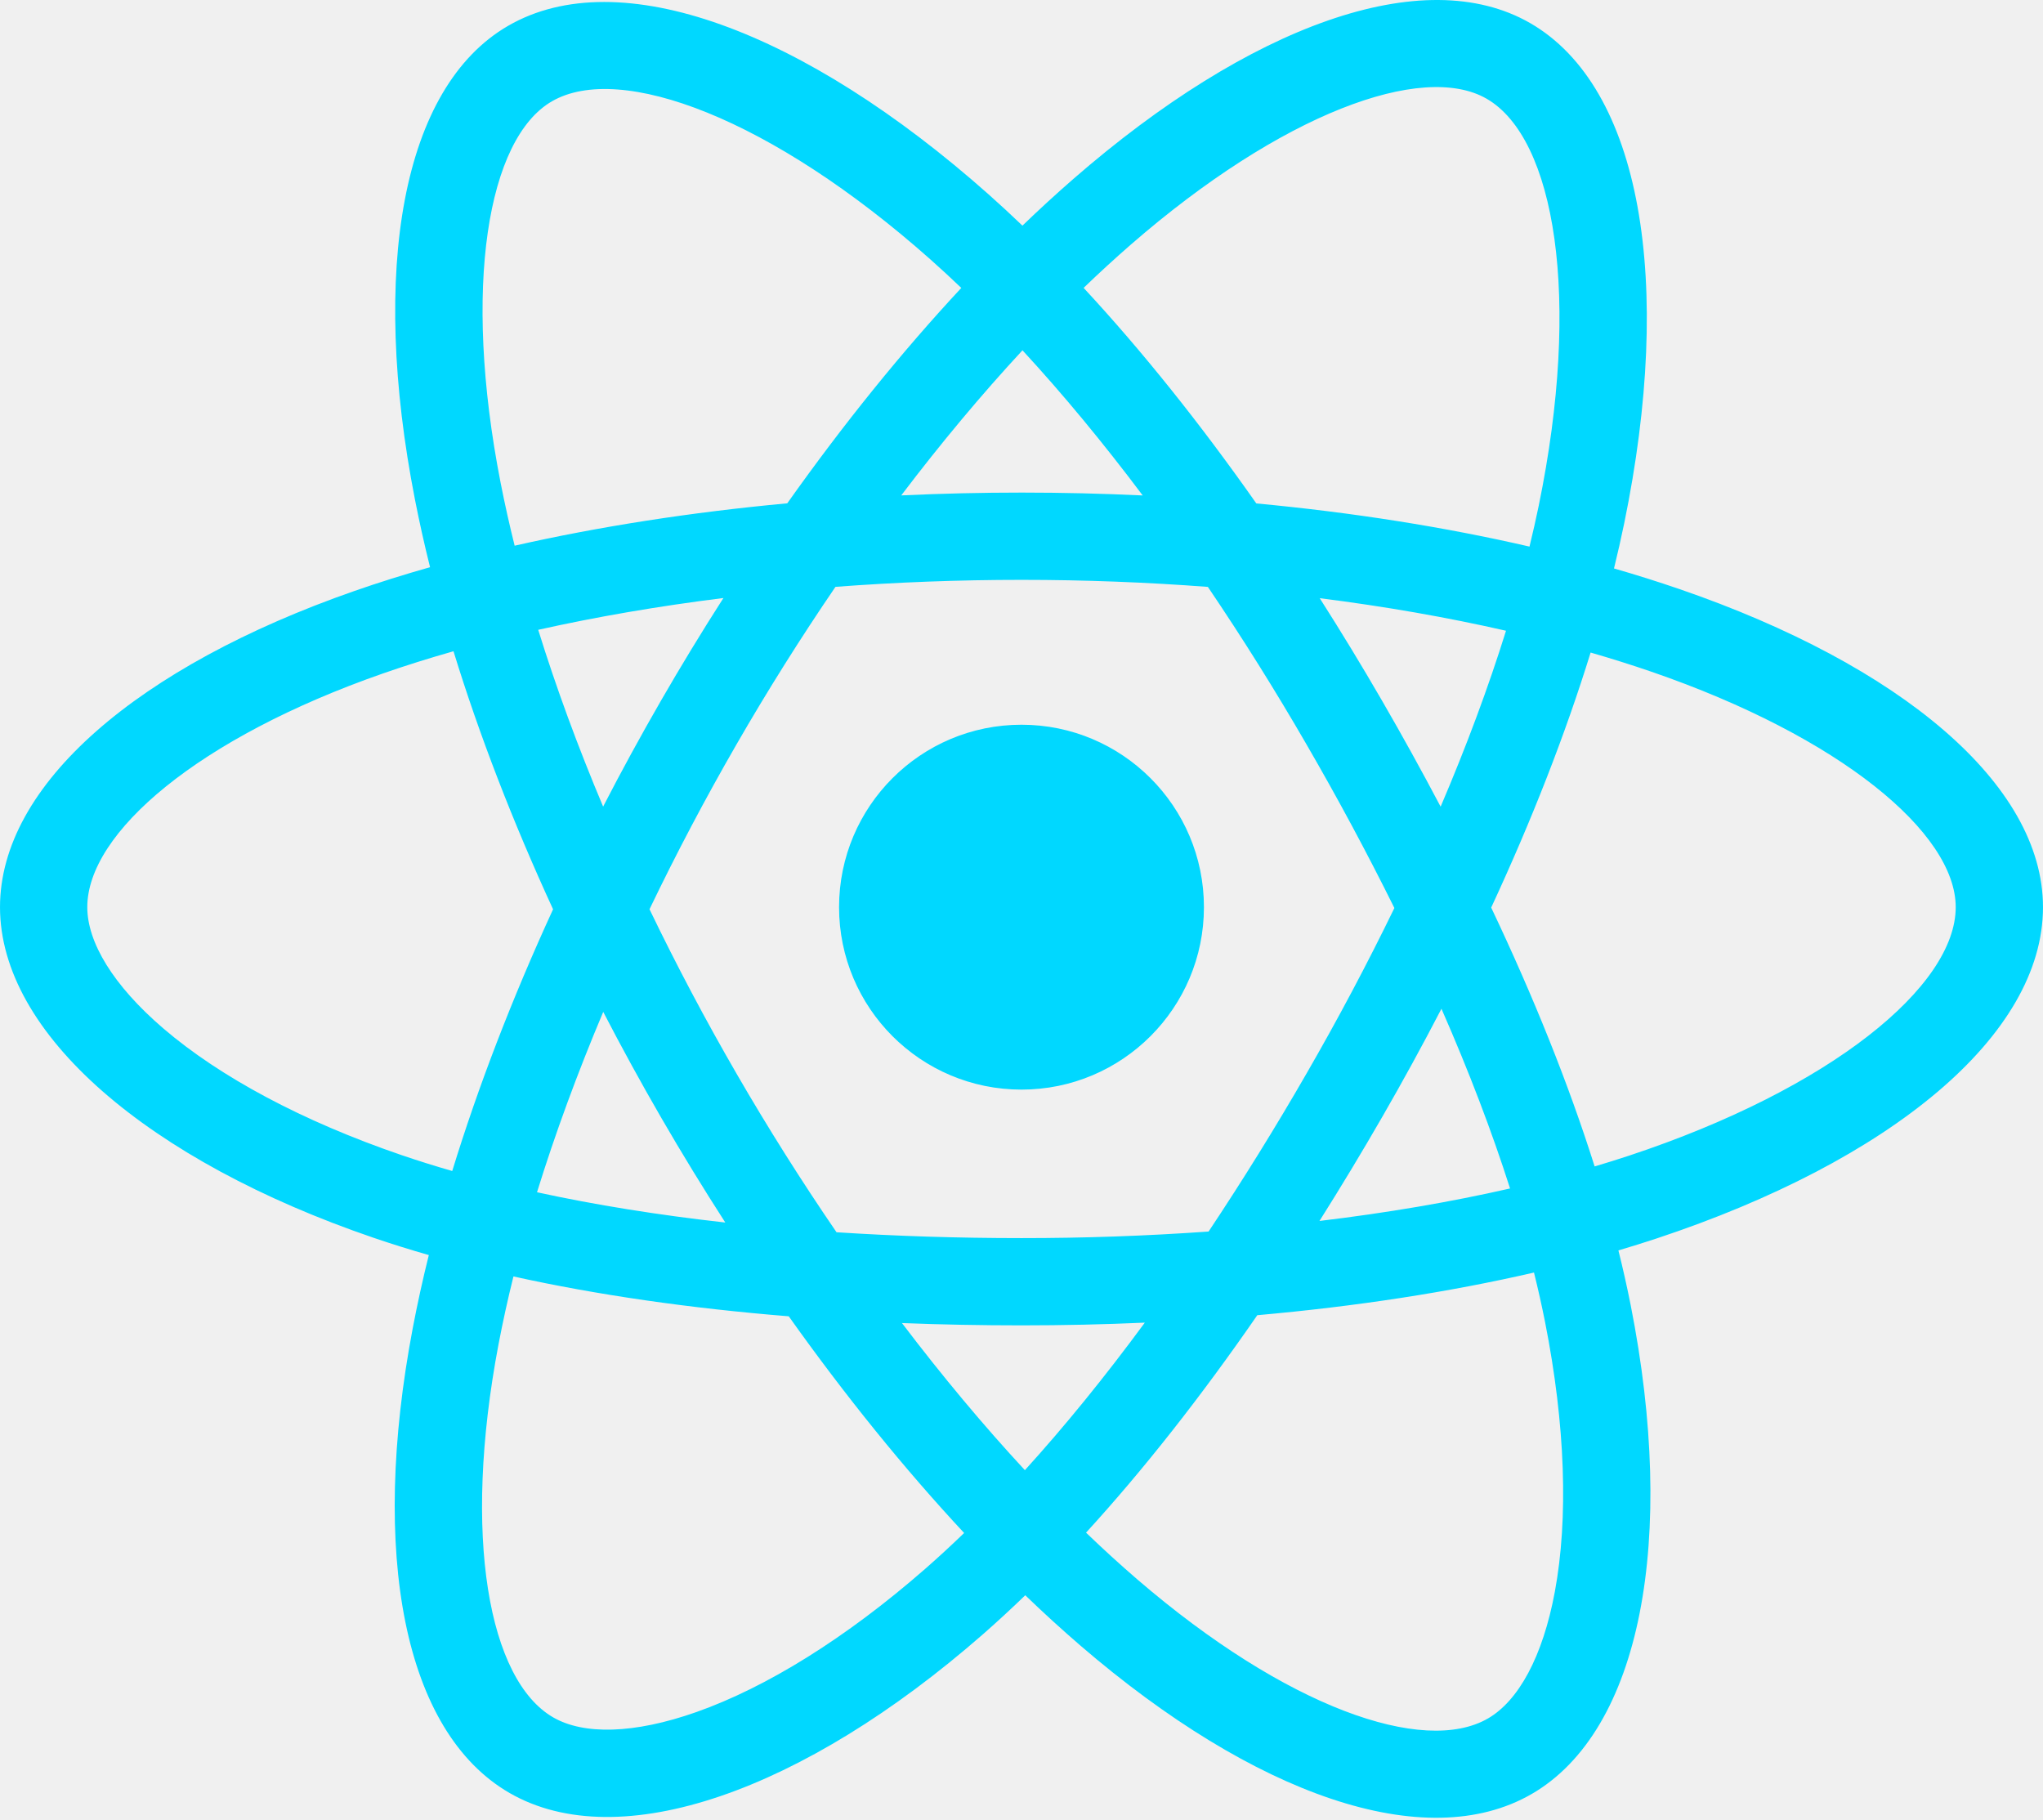
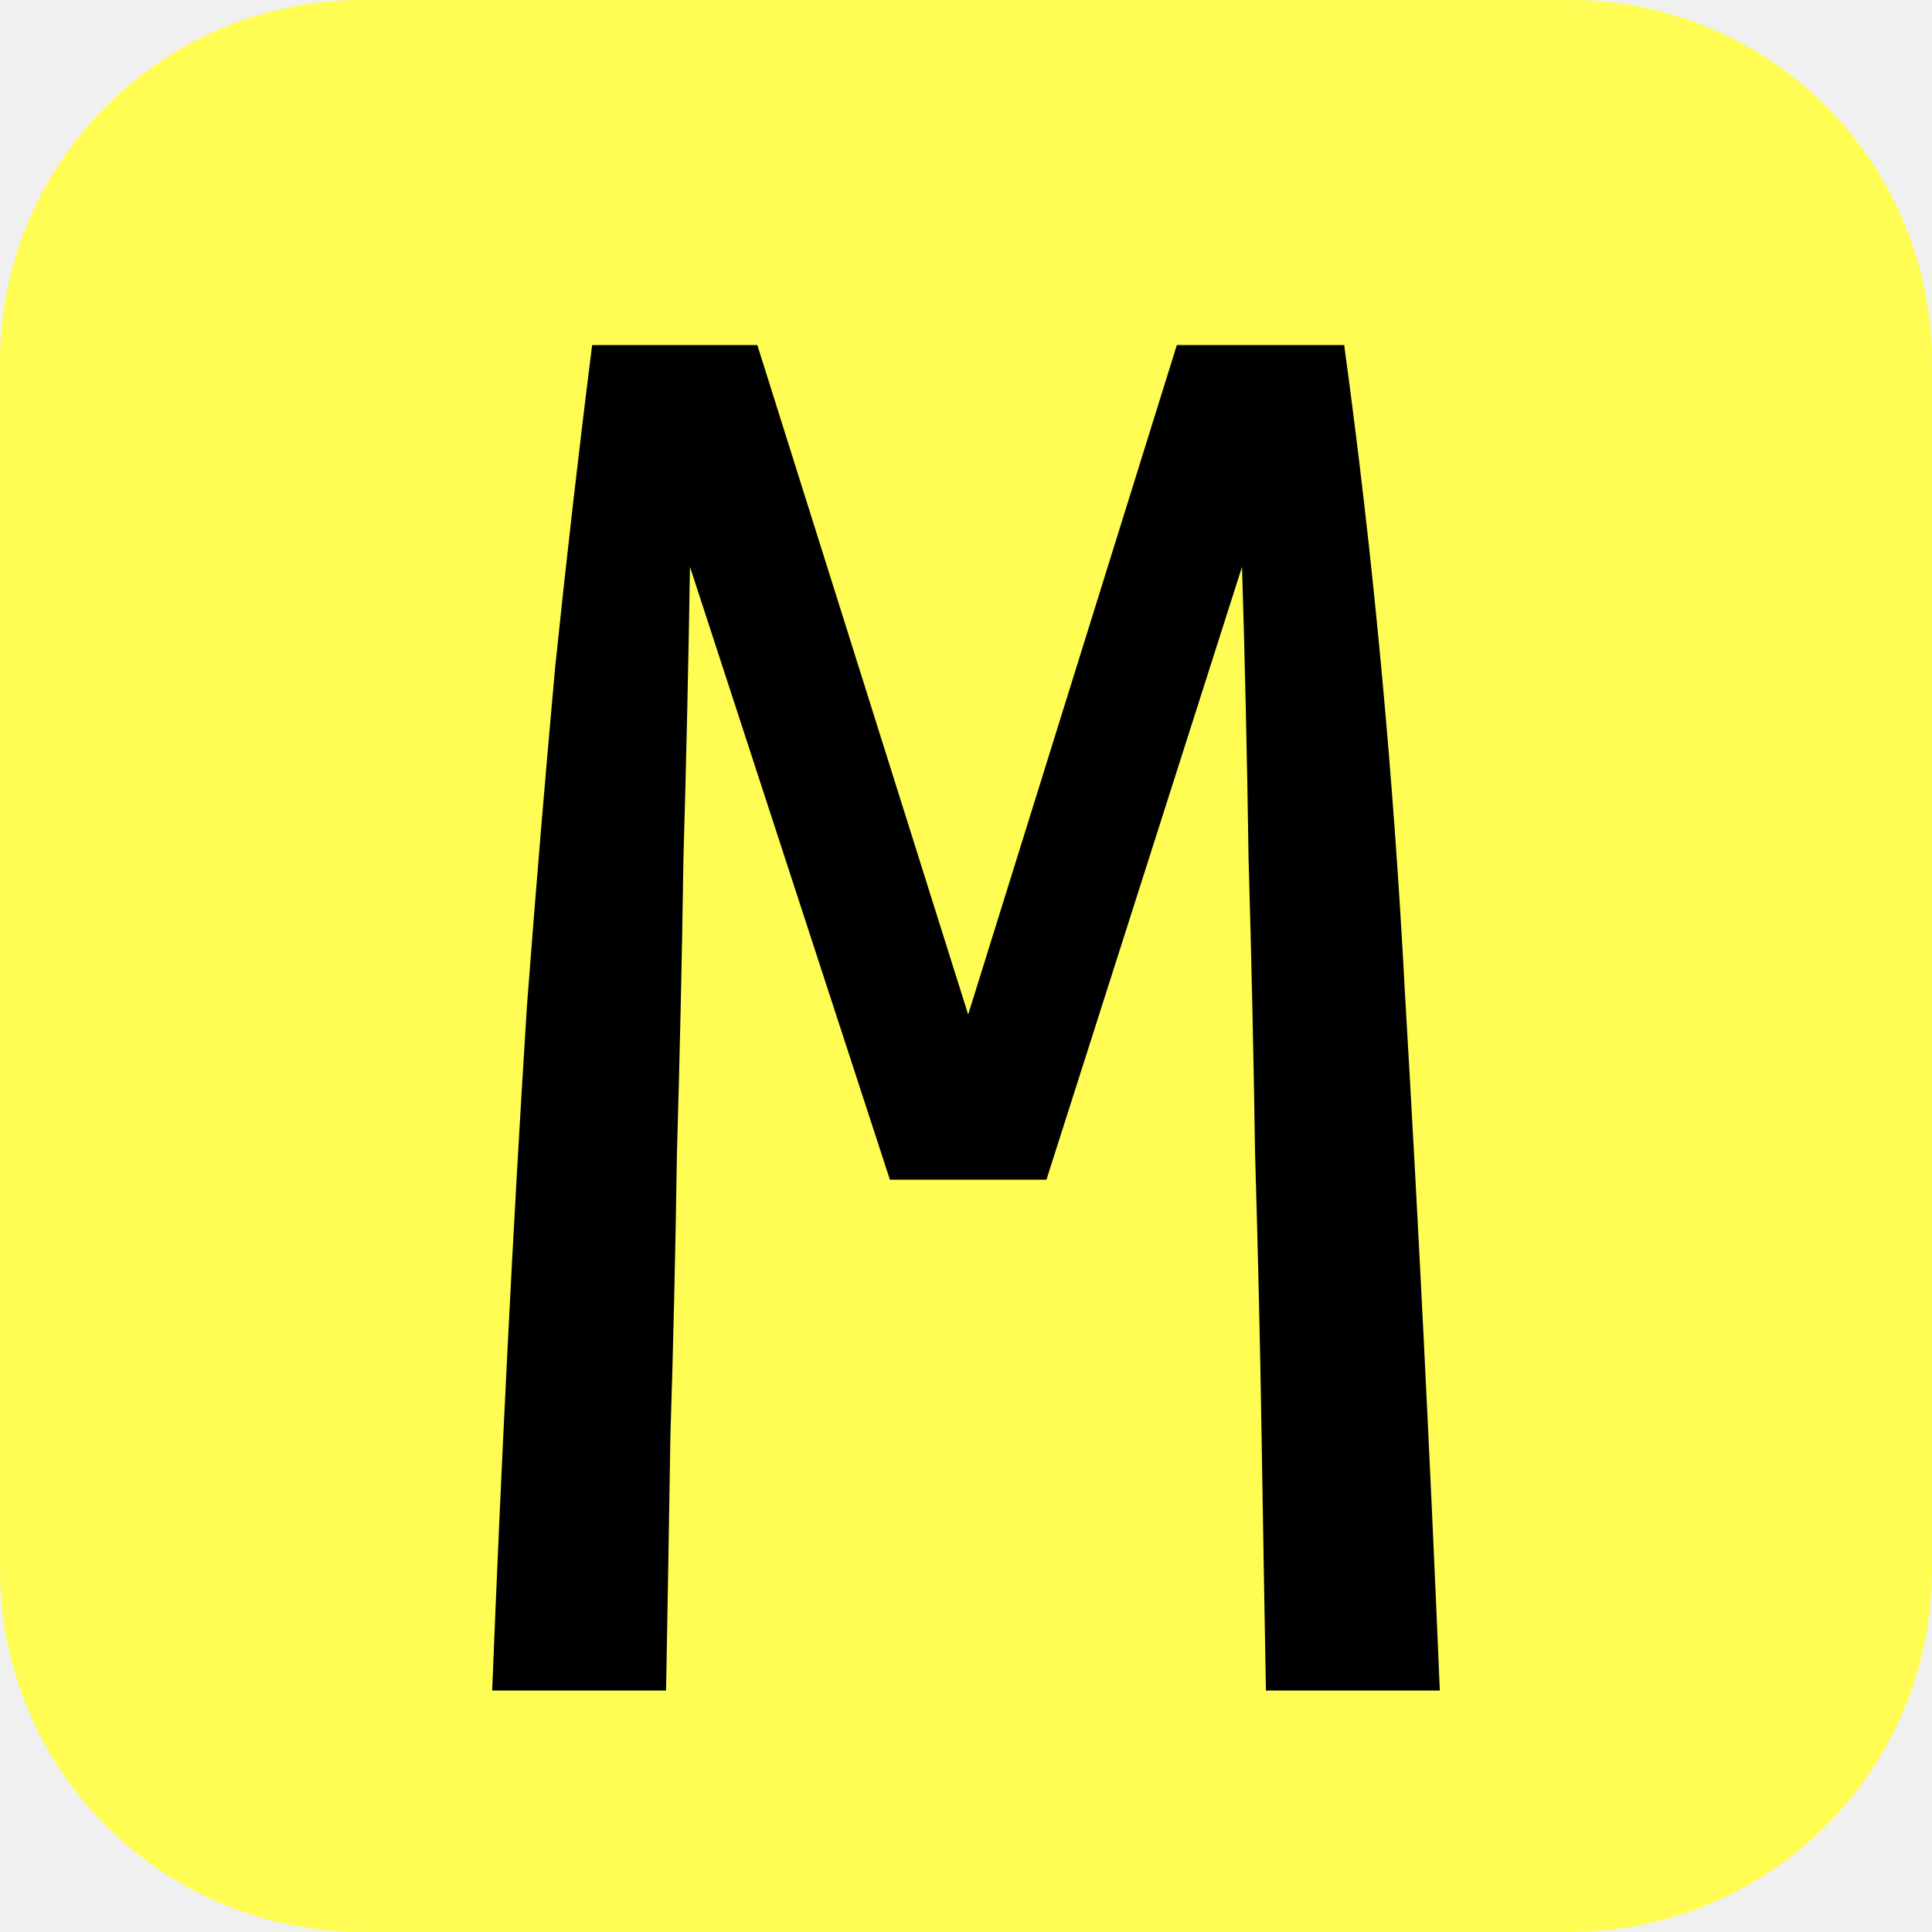
- <svg xmlns="http://www.w3.org/2000/svg" aria-hidden="true" role="img" class="iconify iconify--logos" width="35.93" height="32" preserveAspectRatio="xMidYMid meet" viewBox="0 0 256 228">
-   <path fill="#00D8FF" d="M210.483 73.824a171.49 171.49 0 0 0-8.24-2.597c.465-1.9.893-3.777 1.273-5.621c6.238-30.281 2.16-54.676-11.769-62.708c-13.355-7.7-35.196.329-57.254 19.526a171.23 171.23 0 0 0-6.375 5.848a155.866 155.866 0 0 0-4.241-3.917C100.759 3.829 77.587-4.822 63.673 3.233C50.33 10.957 46.379 33.89 51.995 62.588a170.974 170.974 0 0 0 1.892 8.48c-3.28.932-6.445 1.924-9.474 2.98C17.309 83.498 0 98.307 0 113.668c0 15.865 18.582 31.778 46.812 41.427a145.52 145.52 0 0 0 6.921 2.165a167.467 167.467 0 0 0-2.01 9.138c-5.354 28.2-1.173 50.591 12.134 58.266c13.744 7.926 36.812-.22 59.273-19.855a145.567 145.567 0 0 0 5.342-4.923a168.064 168.064 0 0 0 6.92 6.314c21.758 18.722 43.246 26.282 56.54 18.586c13.731-7.949 18.194-32.003 12.4-61.268a145.016 145.016 0 0 0-1.535-6.842c1.62-.48 3.21-.974 4.76-1.488c29.348-9.723 48.443-25.443 48.443-41.52c0-15.417-17.868-30.326-45.517-39.844Zm-6.365 70.984c-1.4.463-2.836.91-4.3 1.345c-3.24-10.257-7.612-21.163-12.963-32.432c5.106-11 9.31-21.767 12.459-31.957c2.619.758 5.16 1.557 7.61 2.4c23.69 8.156 38.14 20.213 38.14 29.504c0 9.896-15.606 22.743-40.946 31.14Zm-10.514 20.834c2.562 12.94 2.927 24.64 1.23 33.787c-1.524 8.219-4.59 13.698-8.382 15.893c-8.067 4.67-25.32-1.4-43.927-17.412a156.726 156.726 0 0 1-6.437-5.87c7.214-7.889 14.423-17.06 21.459-27.246c12.376-1.098 24.068-2.894 34.671-5.345a134.17 134.17 0 0 1 1.386 6.193ZM87.276 214.515c-7.882 2.783-14.16 2.863-17.955.675c-8.075-4.657-11.432-22.636-6.853-46.752a156.923 156.923 0 0 1 1.869-8.499c10.486 2.32 22.093 3.988 34.498 4.994c7.084 9.967 14.501 19.128 21.976 27.15a134.668 134.668 0 0 1-4.877 4.492c-9.933 8.682-19.886 14.842-28.658 17.94ZM50.35 144.747c-12.483-4.267-22.792-9.812-29.858-15.863c-6.35-5.437-9.555-10.836-9.555-15.216c0-9.322 13.897-21.212 37.076-29.293c2.813-.98 5.757-1.905 8.812-2.773c3.204 10.42 7.406 21.315 12.477 32.332c-5.137 11.18-9.399 22.249-12.634 32.792a134.718 134.718 0 0 1-6.318-1.979Zm12.378-84.26c-4.811-24.587-1.616-43.134 6.425-47.789c8.564-4.958 27.502 2.111 47.463 19.835a144.318 144.318 0 0 1 3.841 3.545c-7.438 7.987-14.787 17.08-21.808 26.988c-12.04 1.116-23.565 2.908-34.161 5.309a160.342 160.342 0 0 1-1.76-7.887Zm110.427 27.268a347.8 347.8 0 0 0-7.785-12.803c8.168 1.033 15.994 2.404 23.343 4.08c-2.206 7.072-4.956 14.465-8.193 22.045a381.151 381.151 0 0 0-7.365-13.322Zm-45.032-43.861c5.044 5.465 10.096 11.566 15.065 18.186a322.04 322.04 0 0 0-30.257-.006c4.974-6.559 10.069-12.652 15.192-18.18ZM82.802 87.83a323.167 323.167 0 0 0-7.227 13.238c-3.184-7.553-5.909-14.98-8.134-22.152c7.304-1.634 15.093-2.97 23.209-3.984a321.524 321.524 0 0 0-7.848 12.897Zm8.081 65.352c-8.385-.936-16.291-2.203-23.593-3.793c2.26-7.3 5.045-14.885 8.298-22.6a321.187 321.187 0 0 0 7.257 13.246c2.594 4.48 5.28 8.868 8.038 13.147Zm37.542 31.03c-5.184-5.592-10.354-11.779-15.403-18.433c4.902.192 9.899.29 14.978.29c5.218 0 10.376-.117 15.453-.343c-4.985 6.774-10.018 12.97-15.028 18.486Zm52.198-57.817c3.422 7.8 6.306 15.345 8.596 22.52c-7.422 1.694-15.436 3.058-23.88 4.071a382.417 382.417 0 0 0 7.859-13.026a347.403 347.403 0 0 0 7.425-13.565Zm-16.898 8.101a358.557 358.557 0 0 1-12.281 19.815a329.4 329.4 0 0 1-23.444.823c-7.967 0-15.716-.248-23.178-.732a310.202 310.202 0 0 1-12.513-19.846h.001a307.41 307.41 0 0 1-10.923-20.627a310.278 310.278 0 0 1 10.89-20.637l-.001.001a307.318 307.318 0 0 1 12.413-19.761c7.613-.576 15.42-.876 23.31-.876H128c7.926 0 15.743.303 23.354.883a329.357 329.357 0 0 1 12.335 19.695a358.489 358.489 0 0 1 11.036 20.54a329.472 329.472 0 0 1-11 20.722Zm22.56-122.124c8.572 4.944 11.906 24.881 6.52 51.026c-.344 1.668-.73 3.367-1.15 5.09c-10.622-2.452-22.155-4.275-34.23-5.408c-7.034-10.017-14.323-19.124-21.64-27.008a160.789 160.789 0 0 1 5.888-5.4c18.9-16.447 36.564-22.941 44.612-18.3ZM128 90.808c12.625 0 22.86 10.235 22.86 22.86s-10.235 22.86-22.86 22.86s-22.86-10.235-22.86-22.86s10.235-22.86 22.86-22.86Z" />
+ <svg xmlns="http://www.w3.org/2000/svg" width="32" height="32" viewBox="0 0 32 32" fill="none">
+   <g clip-path="url(#clip0_230_4)">
+     <rect width="32" height="32" rx="6" fill="#FFFD54" />
+     <path d="M16.036 16.804L19.492 5.716H22.264C22.744 9.22 23.08 12.808 23.272 16.48C23.488 20.152 23.68 23.992 23.848 28H20.968C20.944 26.704 20.92 25.3 20.896 23.788C20.872 22.276 20.836 20.716 20.788 19.108C20.764 17.5 20.728 15.868 20.68 14.212C20.656 12.556 20.62 10.948 20.572 9.388L17.332 19.54H14.74L11.428 9.388C11.404 10.948 11.368 12.556 11.32 14.212C11.296 15.844 11.26 17.476 11.212 19.108C11.188 20.716 11.152 22.276 11.104 23.788C11.08 25.3 11.056 26.704 11.032 28H8.152C8.224 26.176 8.308 24.304 8.404 22.384C8.5 20.464 8.608 18.556 8.728 16.66C8.872 14.764 9.028 12.892 9.196 11.044C9.388 9.196 9.592 7.42 9.808 5.716H12.544L16.036 16.804Z" fill="black" />
+   </g>
+   <defs>
+     <clipPath id="clip0_230_4">
+       <rect width="32" height="32" fill="white" />
+     </clipPath>
+   </defs>
</svg>
